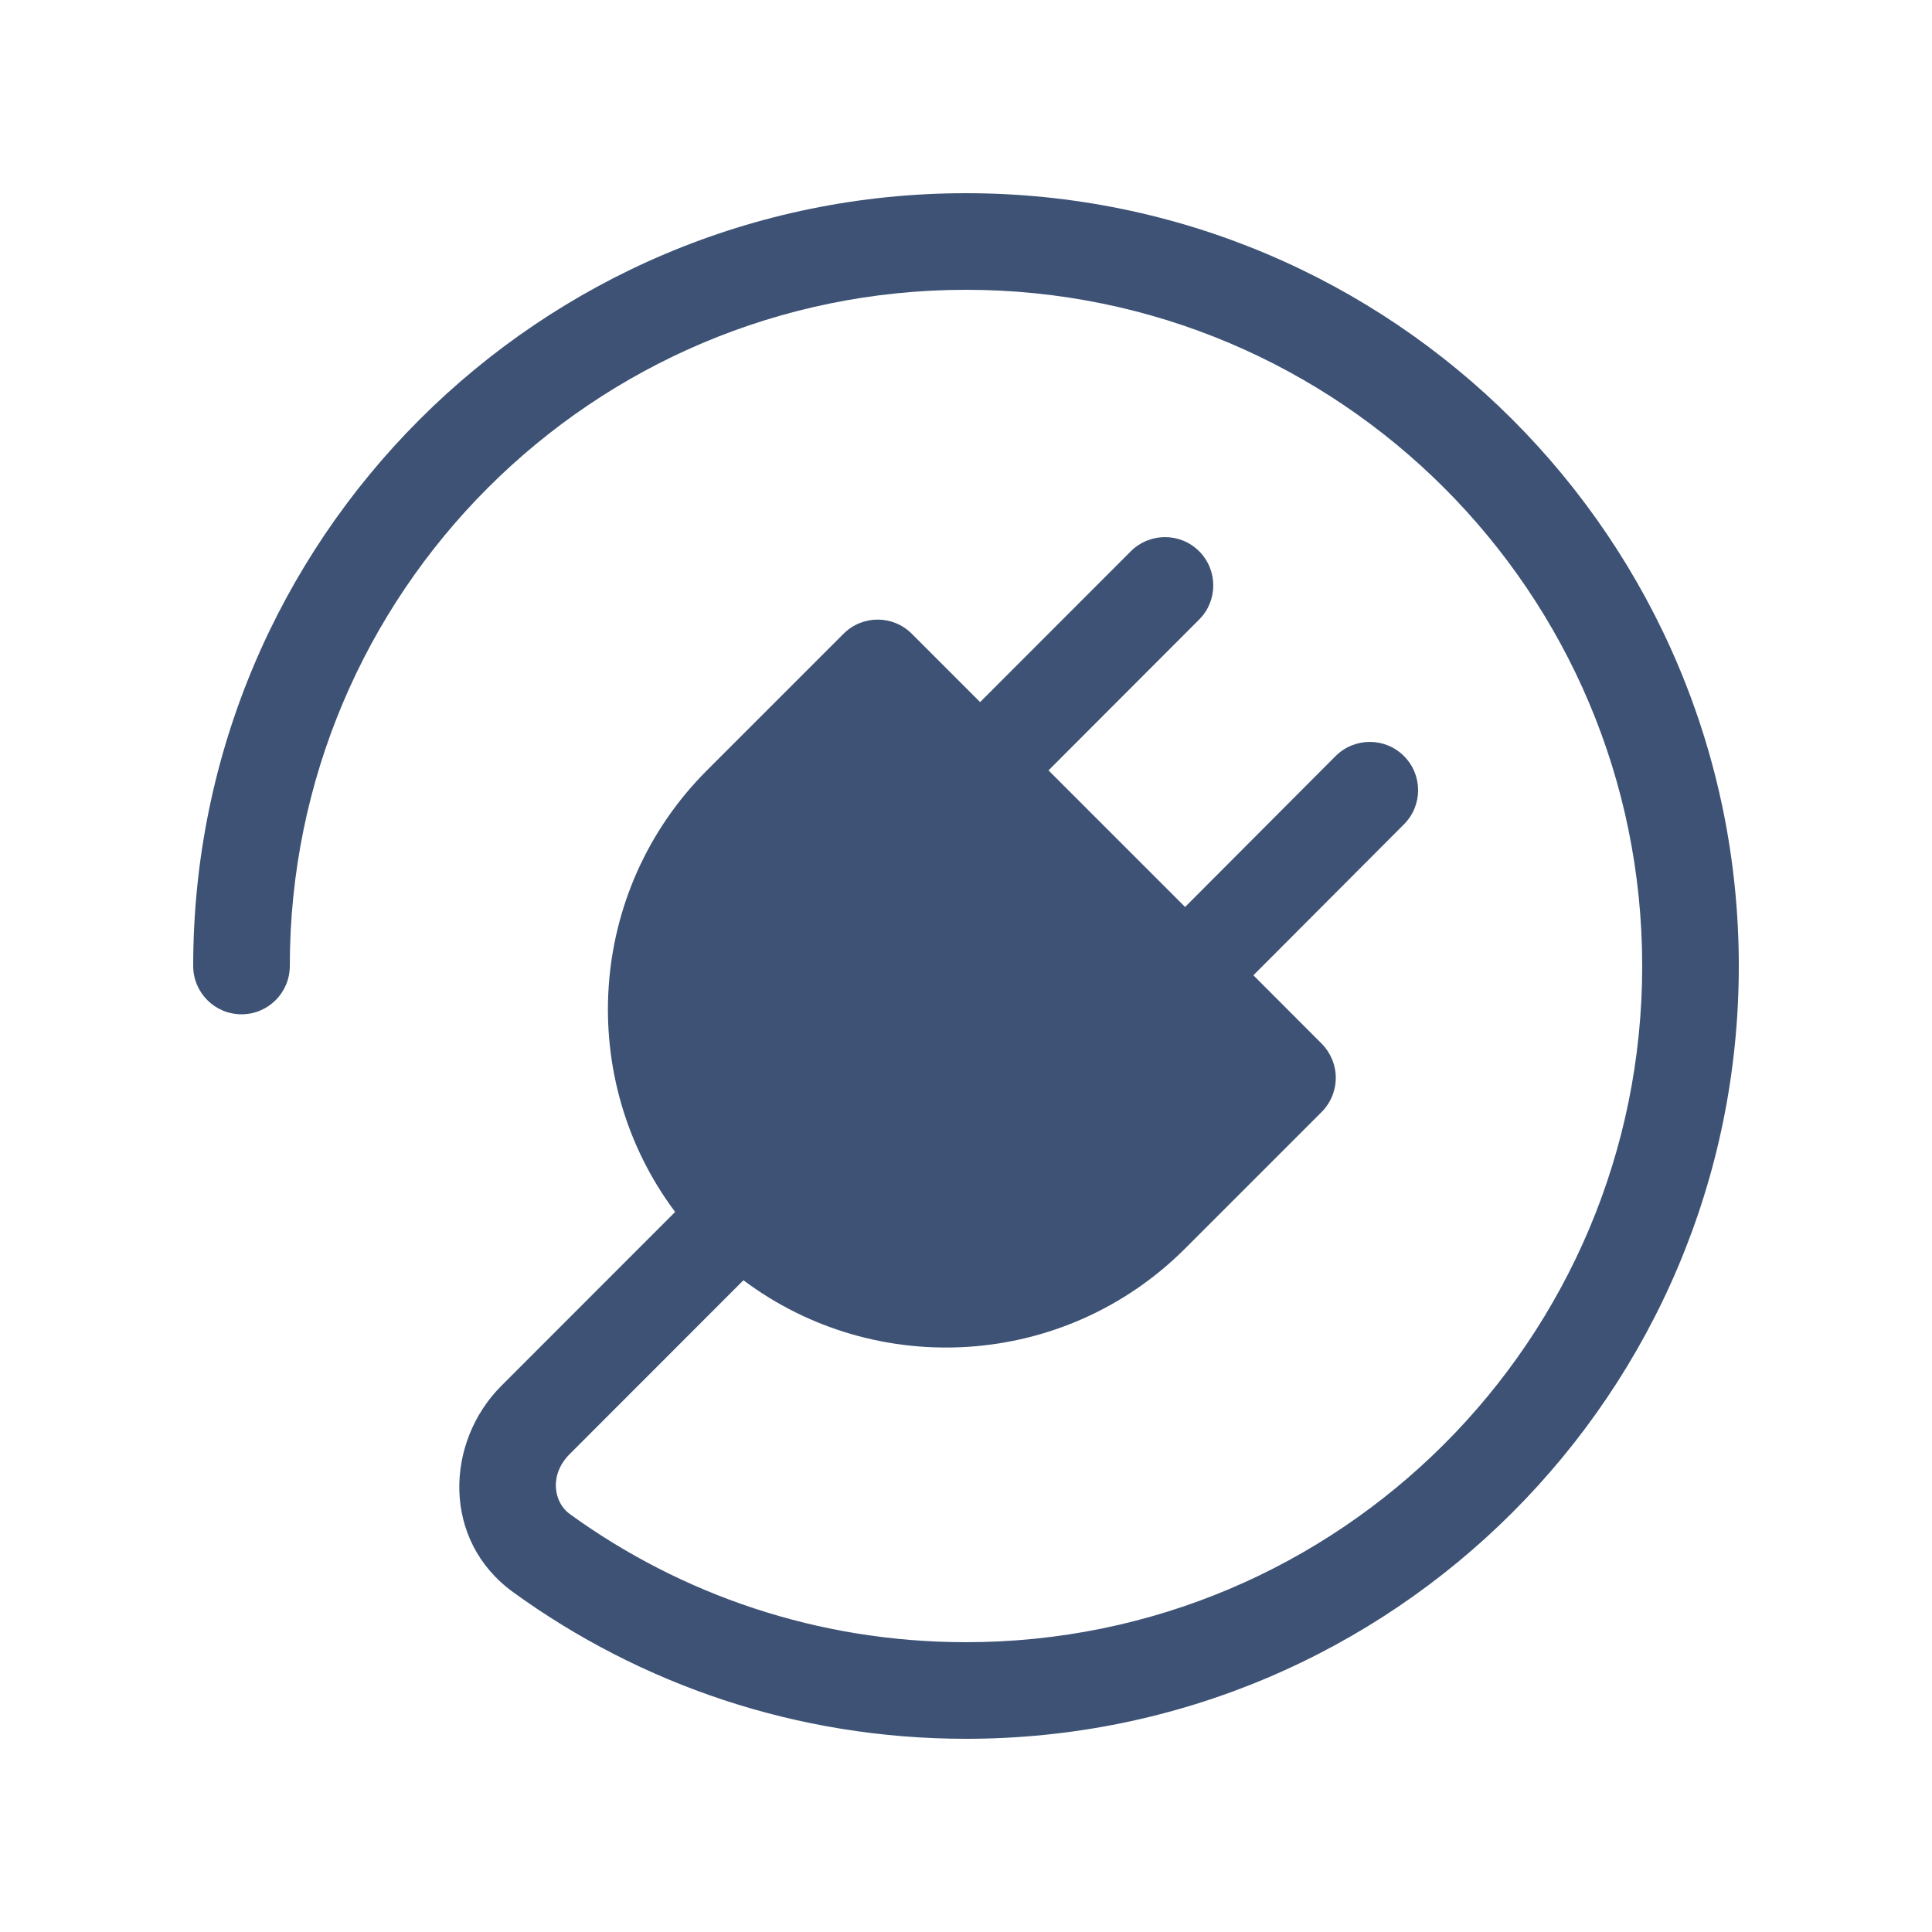
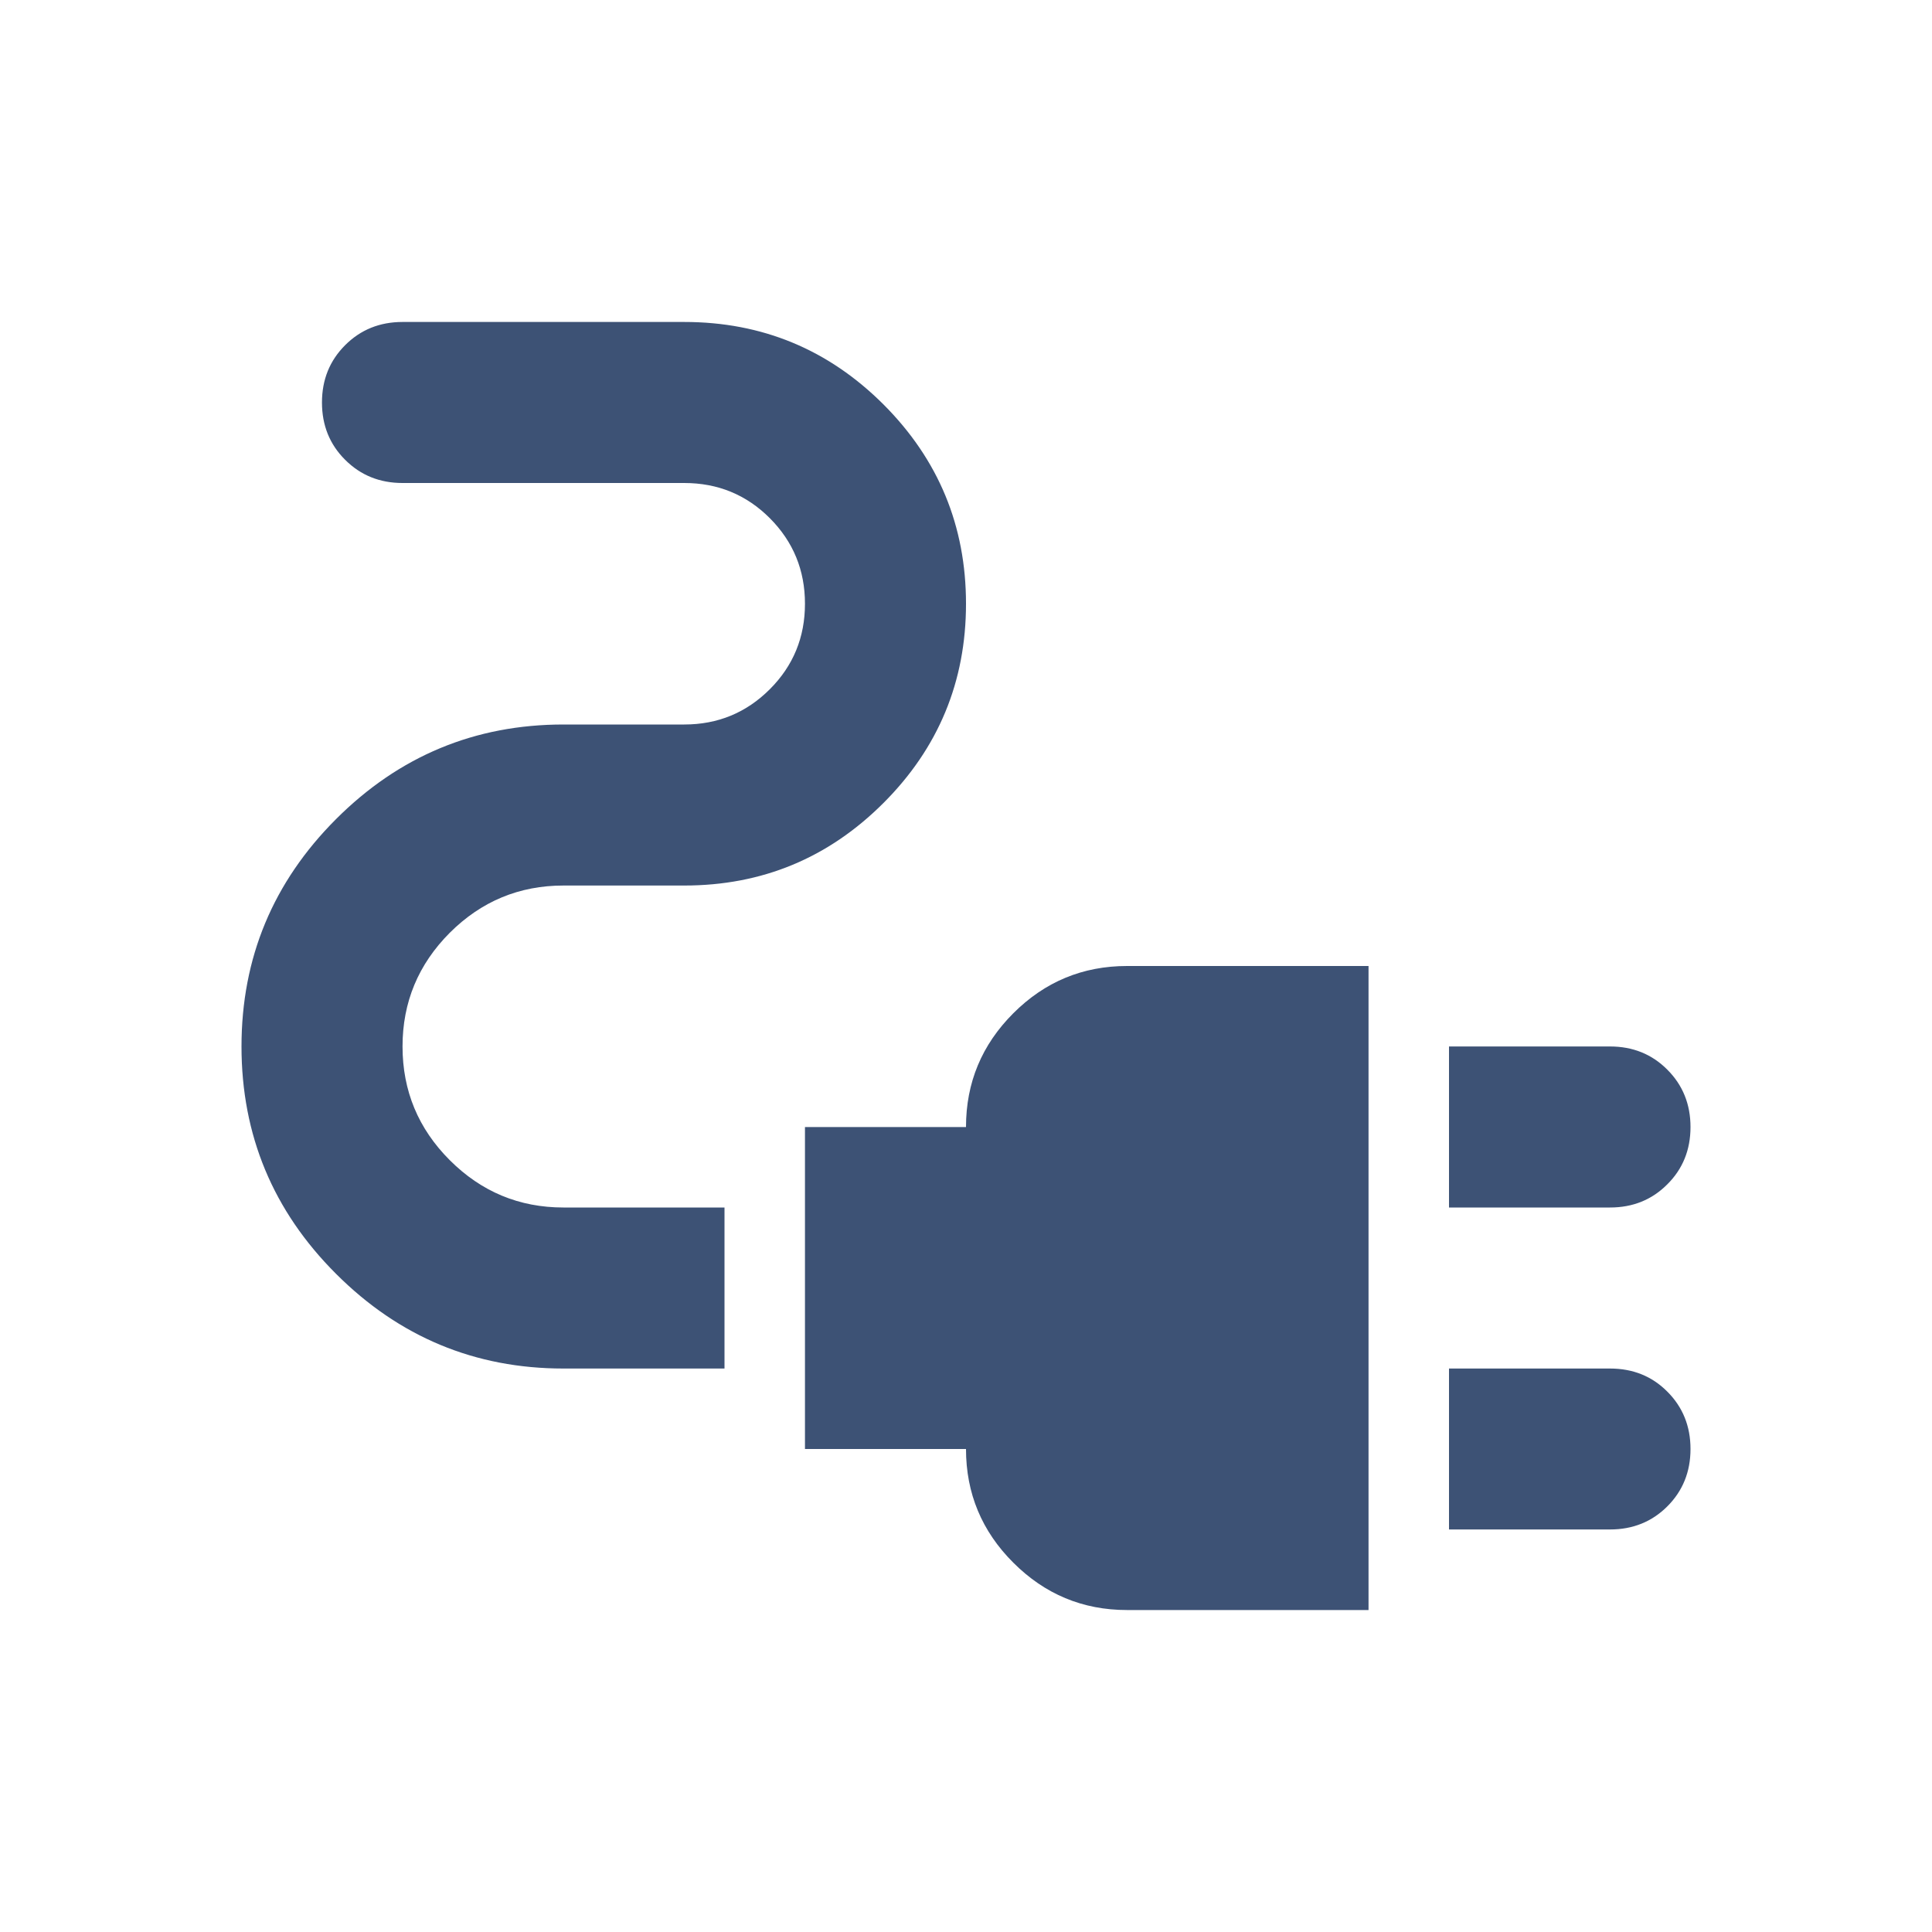
<svg xmlns="http://www.w3.org/2000/svg" width="20" height="20" viewBox="0 0 20 20" fill="none">
-   <mask id="mask0_9100_54655" style="mask-type:alpha" maskUnits="userSpaceOnUse" x="0" y="0" width="20" height="20">
+   <mask id="mask0_10745_22838" style="mask-type:alpha" maskUnits="userSpaceOnUse" x="0" y="0" width="20" height="20">
    <rect width="20" height="20" fill="#D9D9D9" />
  </mask>
-   <g mask="url(#mask0_9100_54655)">
-     <path d="M10 2C14.418 2 18 5.582 18 10C18 14.418 14.418 18 10 18C8.249 18 6.629 17.437 5.312 16.482C4.57 15.945 4.61 14.927 5.189 14.347L6.989 12.546C5.962 11.175 6.072 9.221 7.318 7.975L8.732 6.561C8.928 6.365 9.244 6.365 9.439 6.561L10.146 7.268L11.706 5.707C11.901 5.512 12.218 5.511 12.413 5.706C12.608 5.901 12.609 6.218 12.414 6.413L10.854 7.975L12.268 9.389L13.826 7.827C14.021 7.632 14.338 7.631 14.533 7.826C14.729 8.021 14.729 8.338 14.534 8.533L12.975 10.096L13.682 10.804C13.775 10.898 13.828 11.025 13.828 11.157C13.828 11.29 13.775 11.417 13.682 11.511L12.268 12.925C11.021 14.171 9.067 14.281 7.696 13.253L5.896 15.054C5.683 15.268 5.731 15.552 5.898 15.673C7.051 16.508 8.467 17 10 17C13.866 17 17 13.866 17 10C17 6.134 13.866 3 10 3C6.134 3 3 6.134 3 10C3 10.276 2.776 10.5 2.5 10.5C2.224 10.5 2 10.276 2 10C2 5.582 5.582 2 10 2Z" fill="#3D5275" />
+   <g mask="url(#mask0_10745_22838)">
+     <path d="M15 12.5V10.833H16.667C16.903 10.833 17.101 10.913 17.26 11.073C17.42 11.233 17.5 11.431 17.5 11.667C17.5 11.903 17.42 12.101 17.26 12.26C17.101 12.42 16.903 12.5 16.667 12.5H15ZM15 15.833V14.167H16.667C16.903 14.167 17.101 14.246 17.26 14.406C17.42 14.566 17.5 14.764 17.5 15C17.5 15.236 17.42 15.434 17.26 15.594C17.101 15.753 16.903 15.833 16.667 15.833H15ZM11.667 16.667C11.208 16.667 10.816 16.503 10.49 16.177C10.163 15.851 10 15.458 10 15H8.333V11.667H10C10 11.208 10.163 10.816 10.49 10.489C10.816 10.163 11.208 10 11.667 10H14.167V16.667H11.667ZM5.833 14.167C4.917 14.167 4.132 13.84 3.479 13.187C2.826 12.535 2.5 11.75 2.5 10.833C2.5 9.917 2.826 9.132 3.479 8.479C4.132 7.826 4.917 7.5 5.833 7.5H7.083C7.431 7.5 7.726 7.378 7.969 7.135C8.212 6.892 8.333 6.597 8.333 6.25C8.333 5.903 8.212 5.608 7.969 5.364C7.726 5.121 7.431 5 7.083 5H4.167C3.931 5 3.733 4.92 3.573 4.76C3.413 4.601 3.333 4.403 3.333 4.167C3.333 3.93 3.413 3.733 3.573 3.573C3.733 3.413 3.931 3.333 4.167 3.333H7.083C7.889 3.333 8.576 3.618 9.146 4.187C9.715 4.757 10 5.444 10 6.25C10 7.055 9.715 7.743 9.146 8.312C8.576 8.882 7.889 9.167 7.083 9.167H5.833C5.375 9.167 4.983 9.33 4.656 9.656C4.33 9.983 4.167 10.375 4.167 10.833C4.167 11.292 4.33 11.684 4.656 12.01C4.983 12.337 5.375 12.5 5.833 12.5H7.5V14.167H5.833Z" fill="#3D5275" />
  </g>
</svg>
